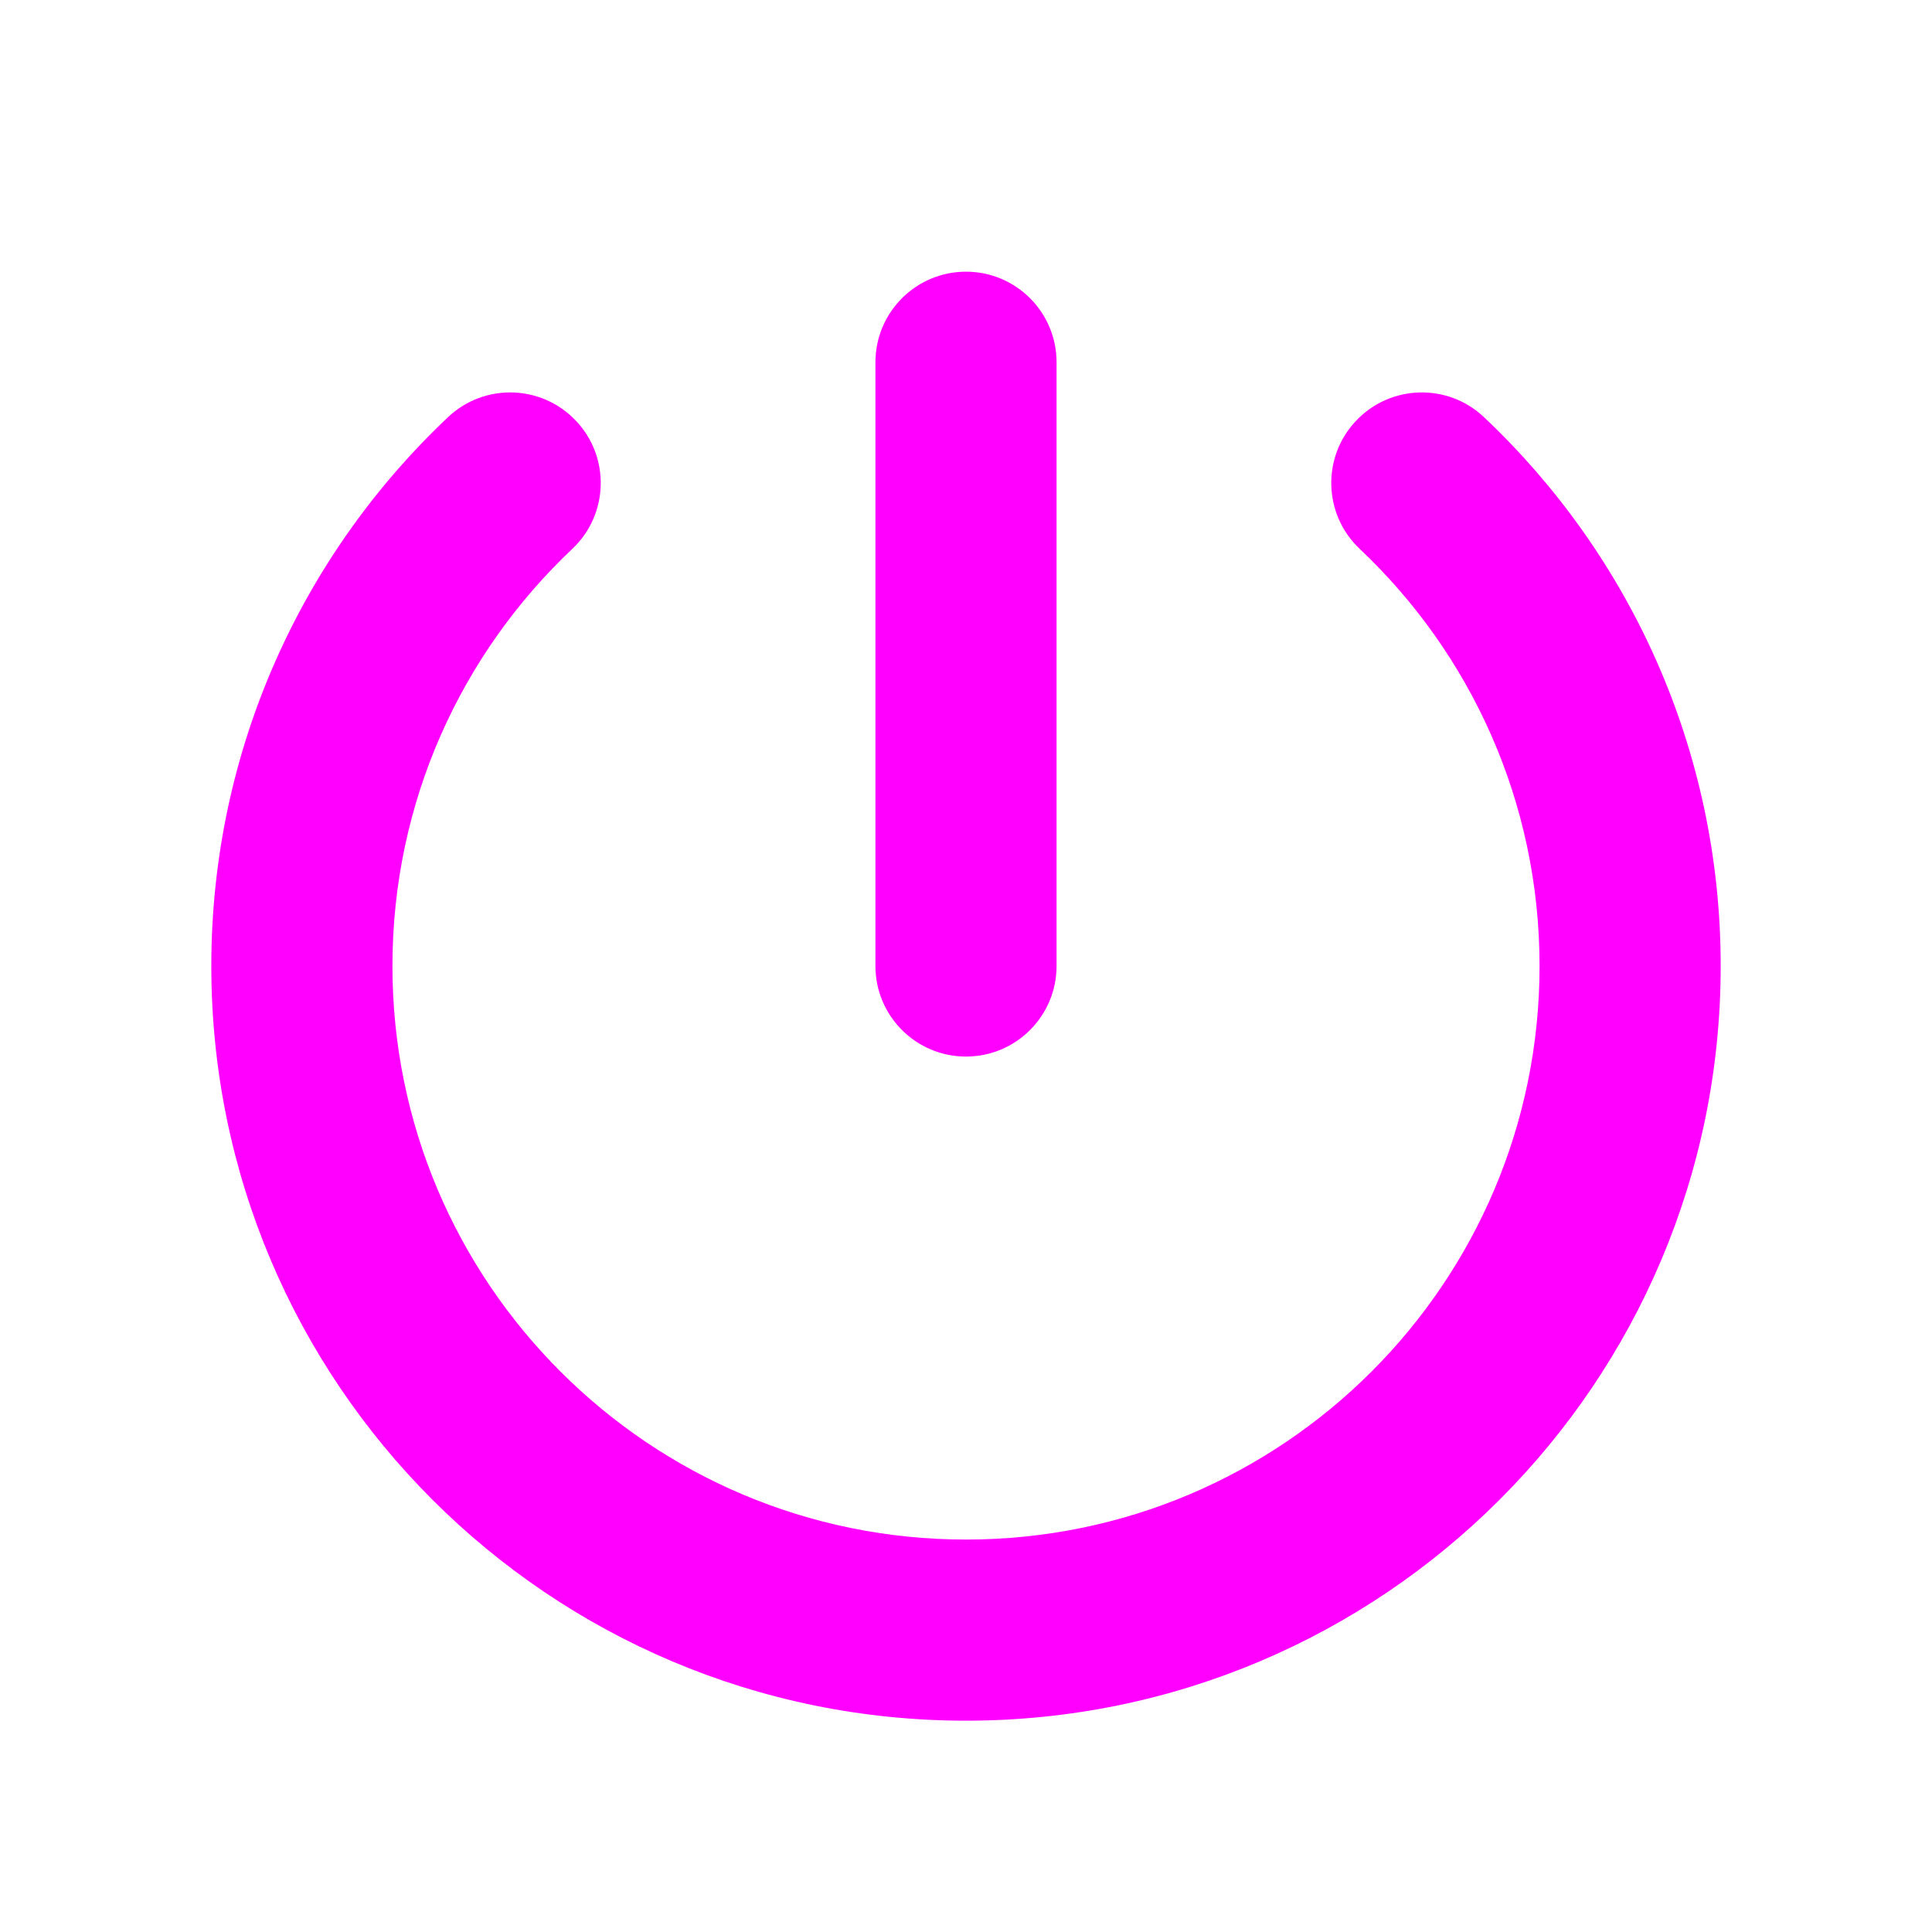
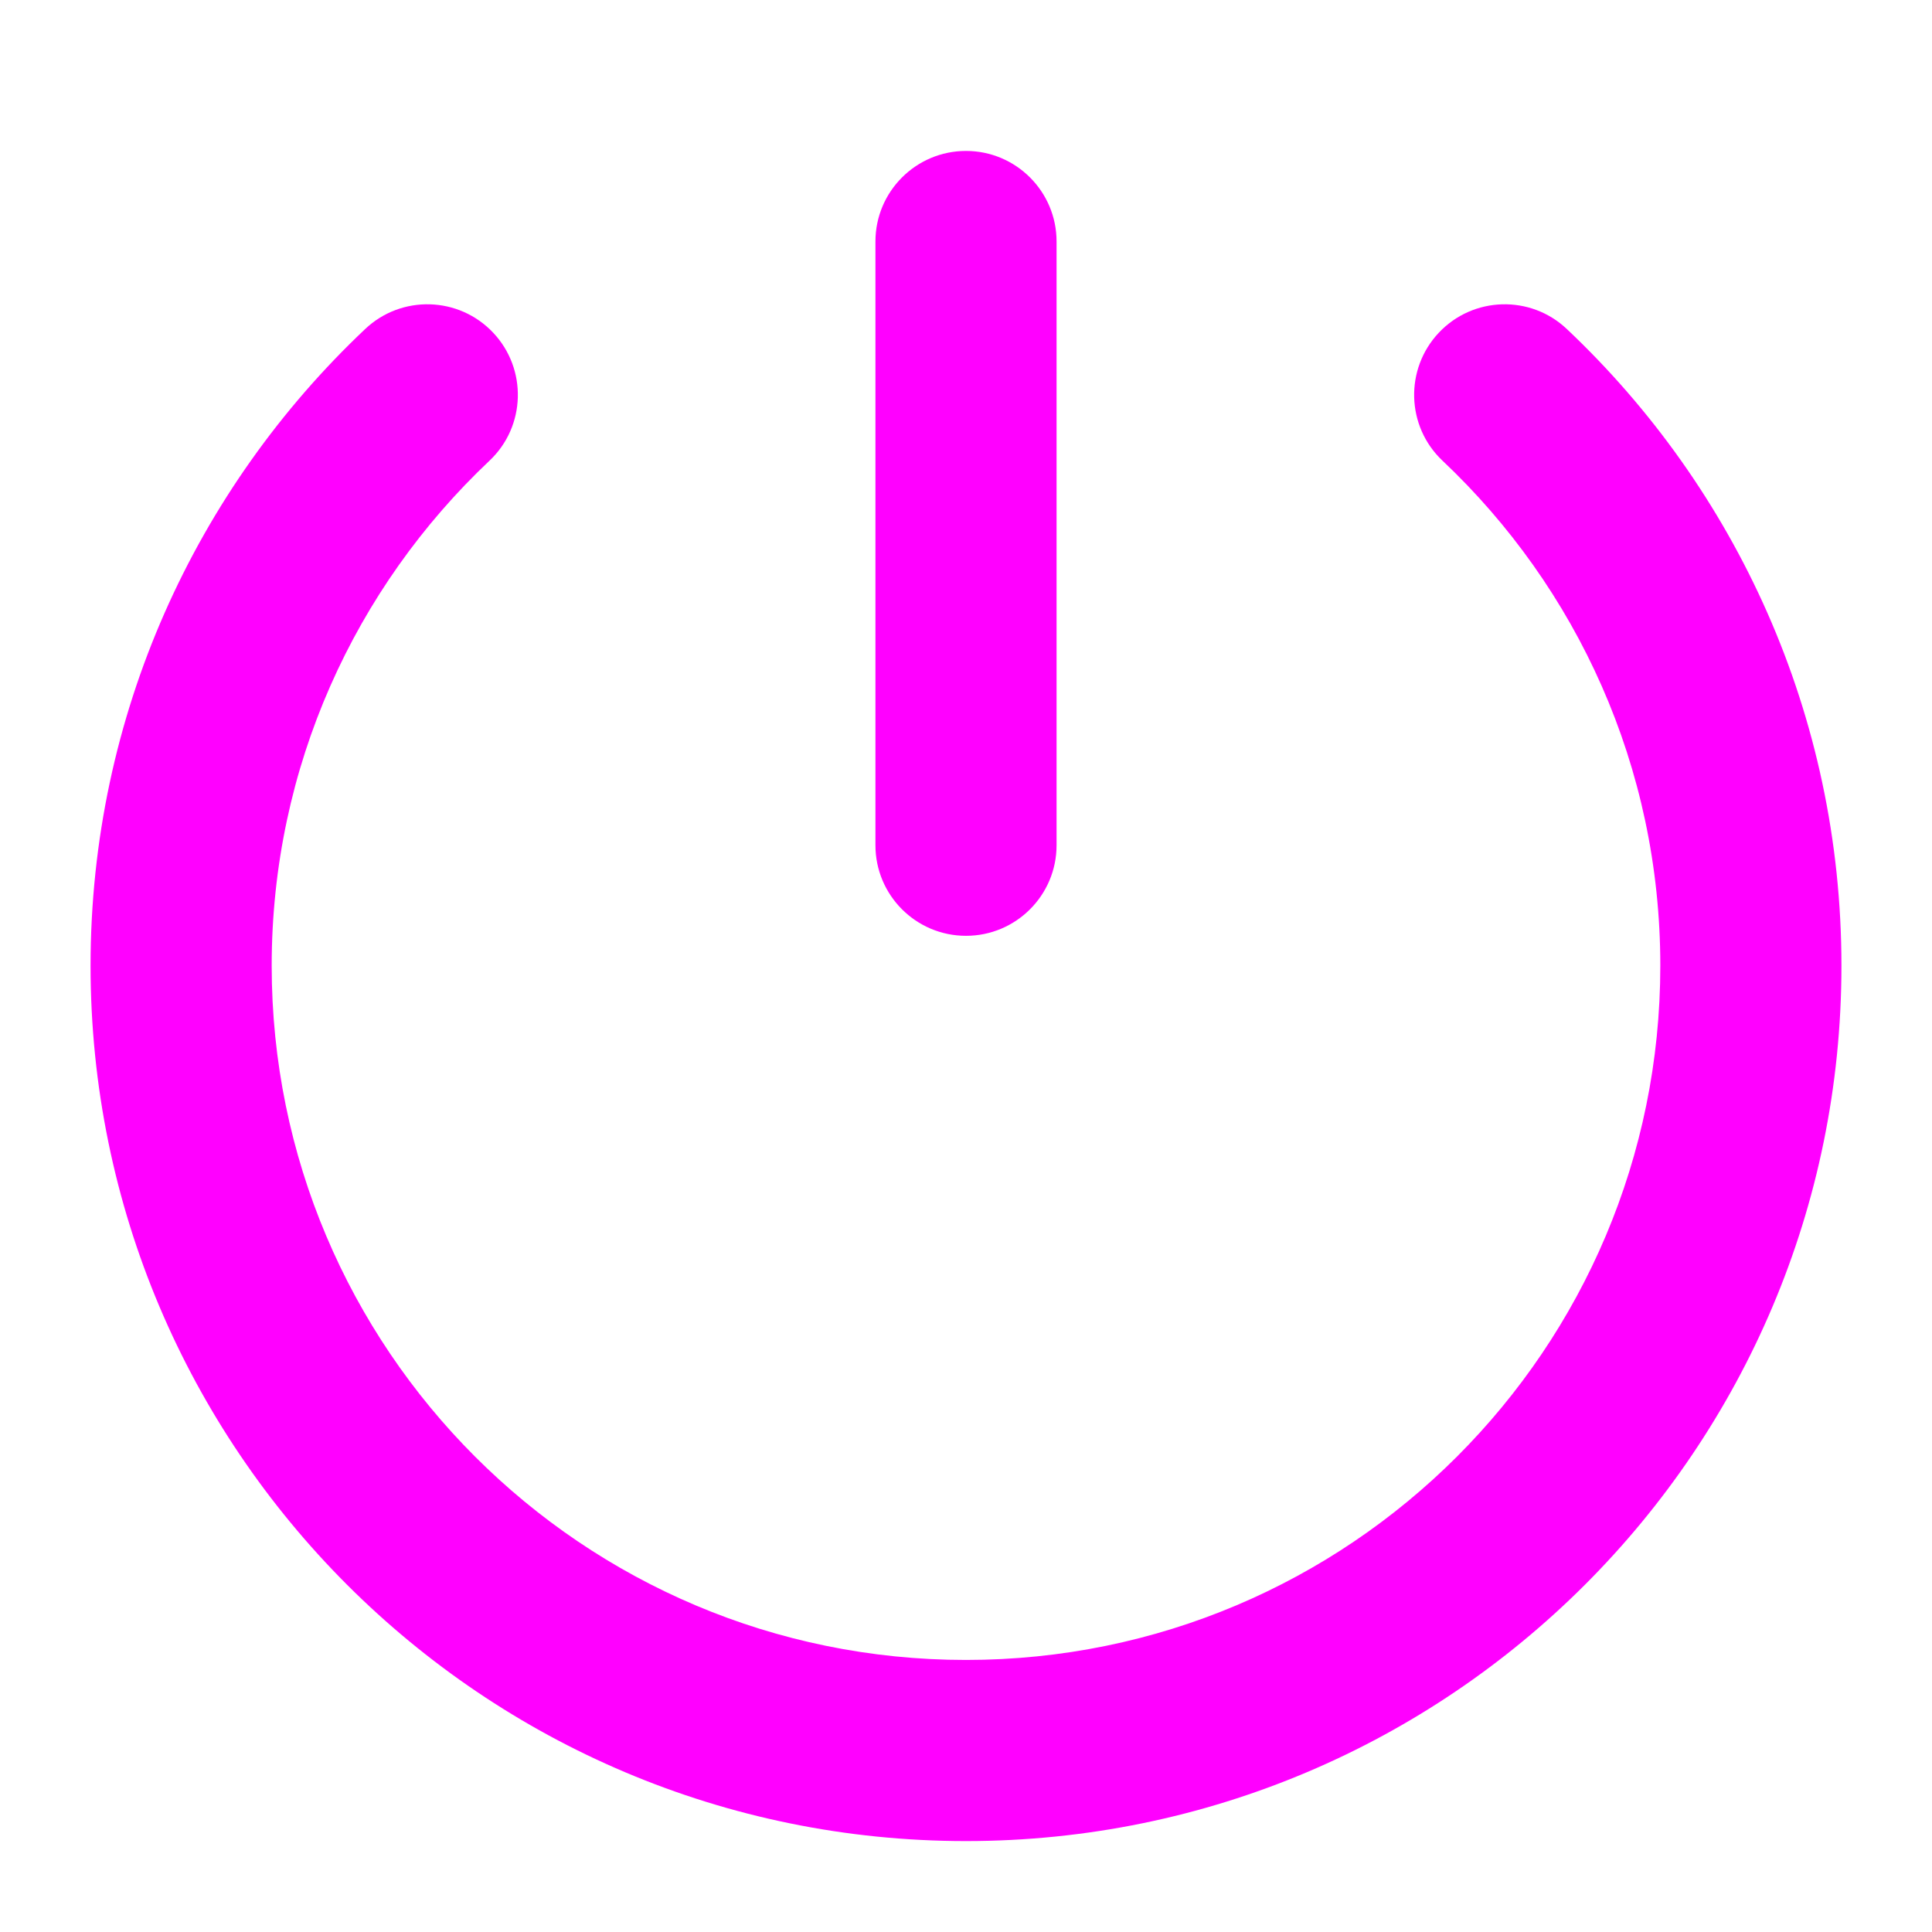
<svg xmlns="http://www.w3.org/2000/svg" width="16" height="16" viewBox="0 0 16 16" fill="none">
-   <path fill-rule="evenodd" clip-rule="evenodd" d="M8.75 3C8.75 2.586 8.414 2.25 8 2.25C7.586 2.25 7.25 2.586 7.25 3V8C7.25 8.414 7.586 8.75 8 8.75C8.414 8.75 8.75 8.414 8.75 8V3ZM4.74 4.545C5.041 4.261 5.055 3.786 4.77 3.485C4.486 3.184 4.011 3.17 3.71 3.455C2.504 4.593 1.75 6.209 1.75 8C1.75 11.452 4.548 14.25 8 14.25C11.452 14.25 14.25 11.452 14.25 8C14.25 6.209 13.496 4.593 12.29 3.455C11.989 3.17 11.514 3.184 11.23 3.485C10.945 3.786 10.959 4.261 11.26 4.545C12.178 5.412 12.75 6.639 12.75 8C12.75 10.623 10.623 12.75 8 12.75C5.377 12.75 3.25 10.623 3.25 8C3.25 6.639 3.822 5.412 4.74 4.545Z" fill="#FF00FF" />
+   <path fill-rule="evenodd" clip-rule="evenodd" d="M8.75 2C8.75 1.586 8.414 1.25 8 1.25C7.586 1.25 7.25 1.586 7.25 2V7C7.25 7.414 7.586 7.75 8 7.75C8.414 7.75 8.75 7.414 8.75 7V2ZM4.054 3.815C4.355 3.531 4.368 3.056 4.084 2.755C3.8 2.454 3.325 2.44 3.024 2.725C1.625 4.046 0.75 5.92 0.75 7.997C0.75 12.001 3.996 15.247 8 15.247C12.004 15.247 15.25 12.001 15.25 7.997C15.25 5.92 14.375 4.046 12.976 2.725C12.675 2.44 12.2 2.454 11.916 2.755C11.632 3.056 11.645 3.531 11.946 3.815C13.058 4.865 13.75 6.35 13.75 7.997C13.75 11.173 11.176 13.747 8 13.747C4.824 13.747 2.25 11.173 2.25 7.997C2.25 6.35 2.942 4.865 4.054 3.815Z" fill="#FF00FF" />
</svg>
